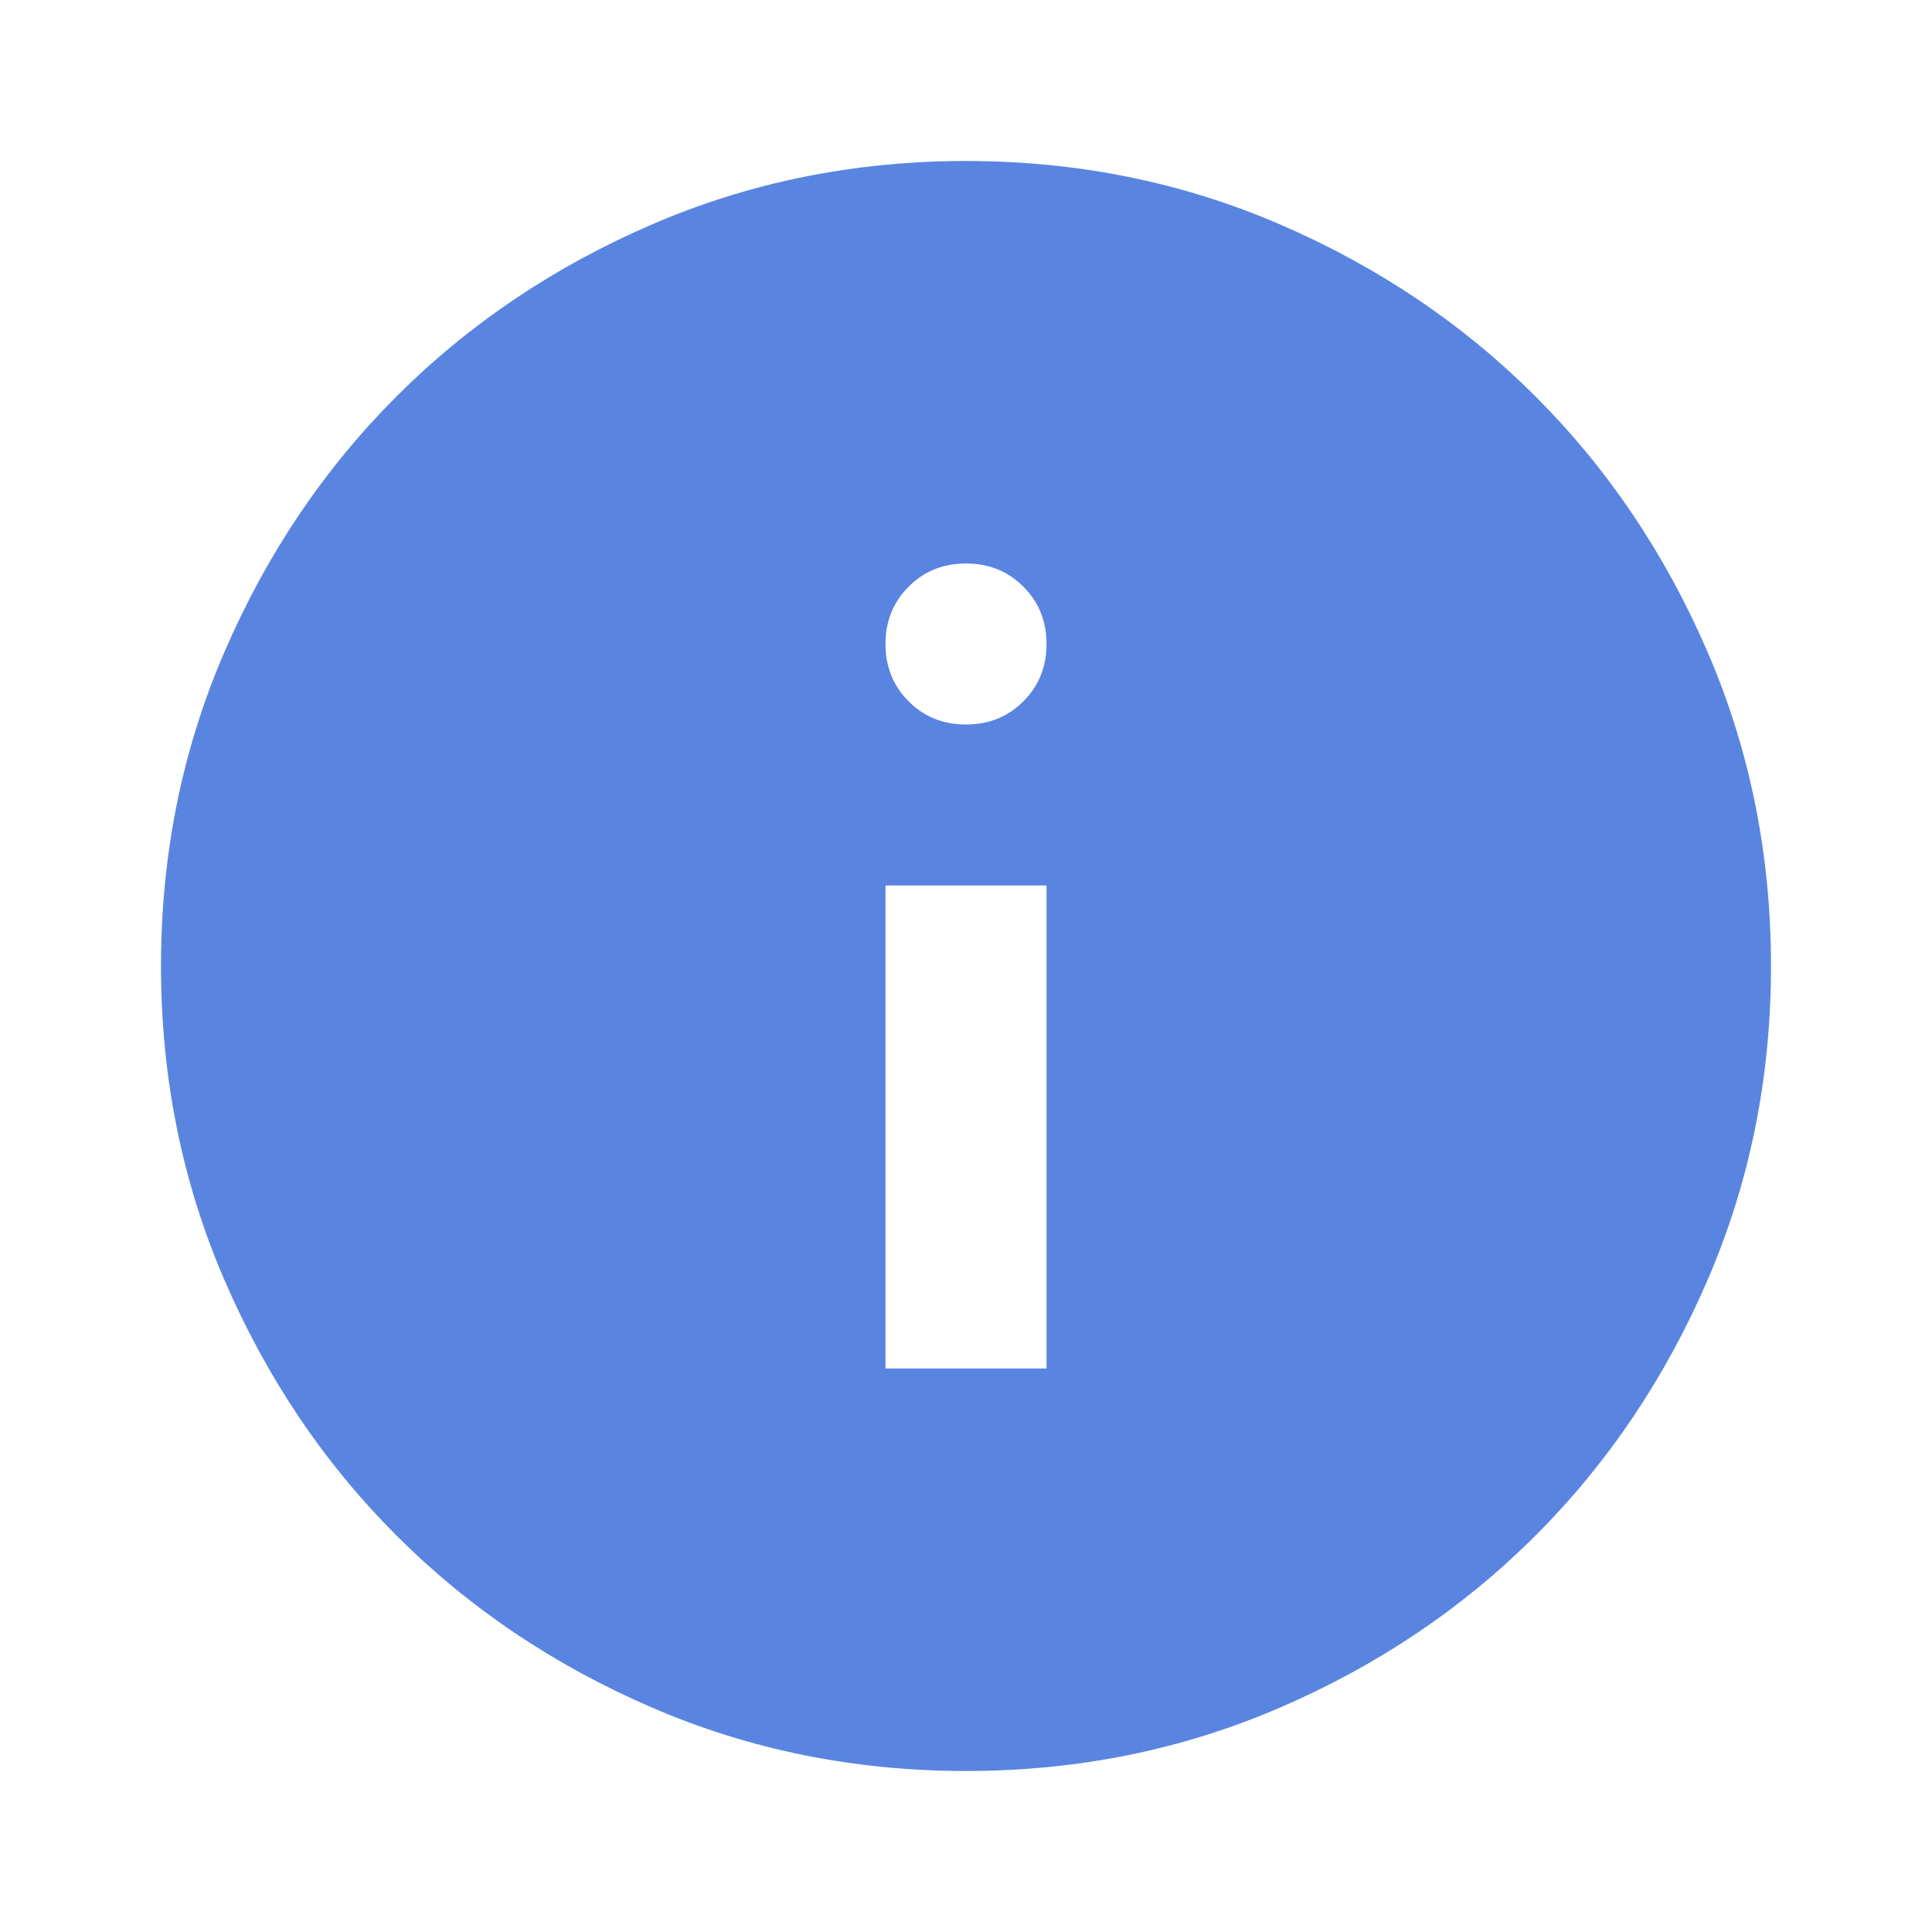
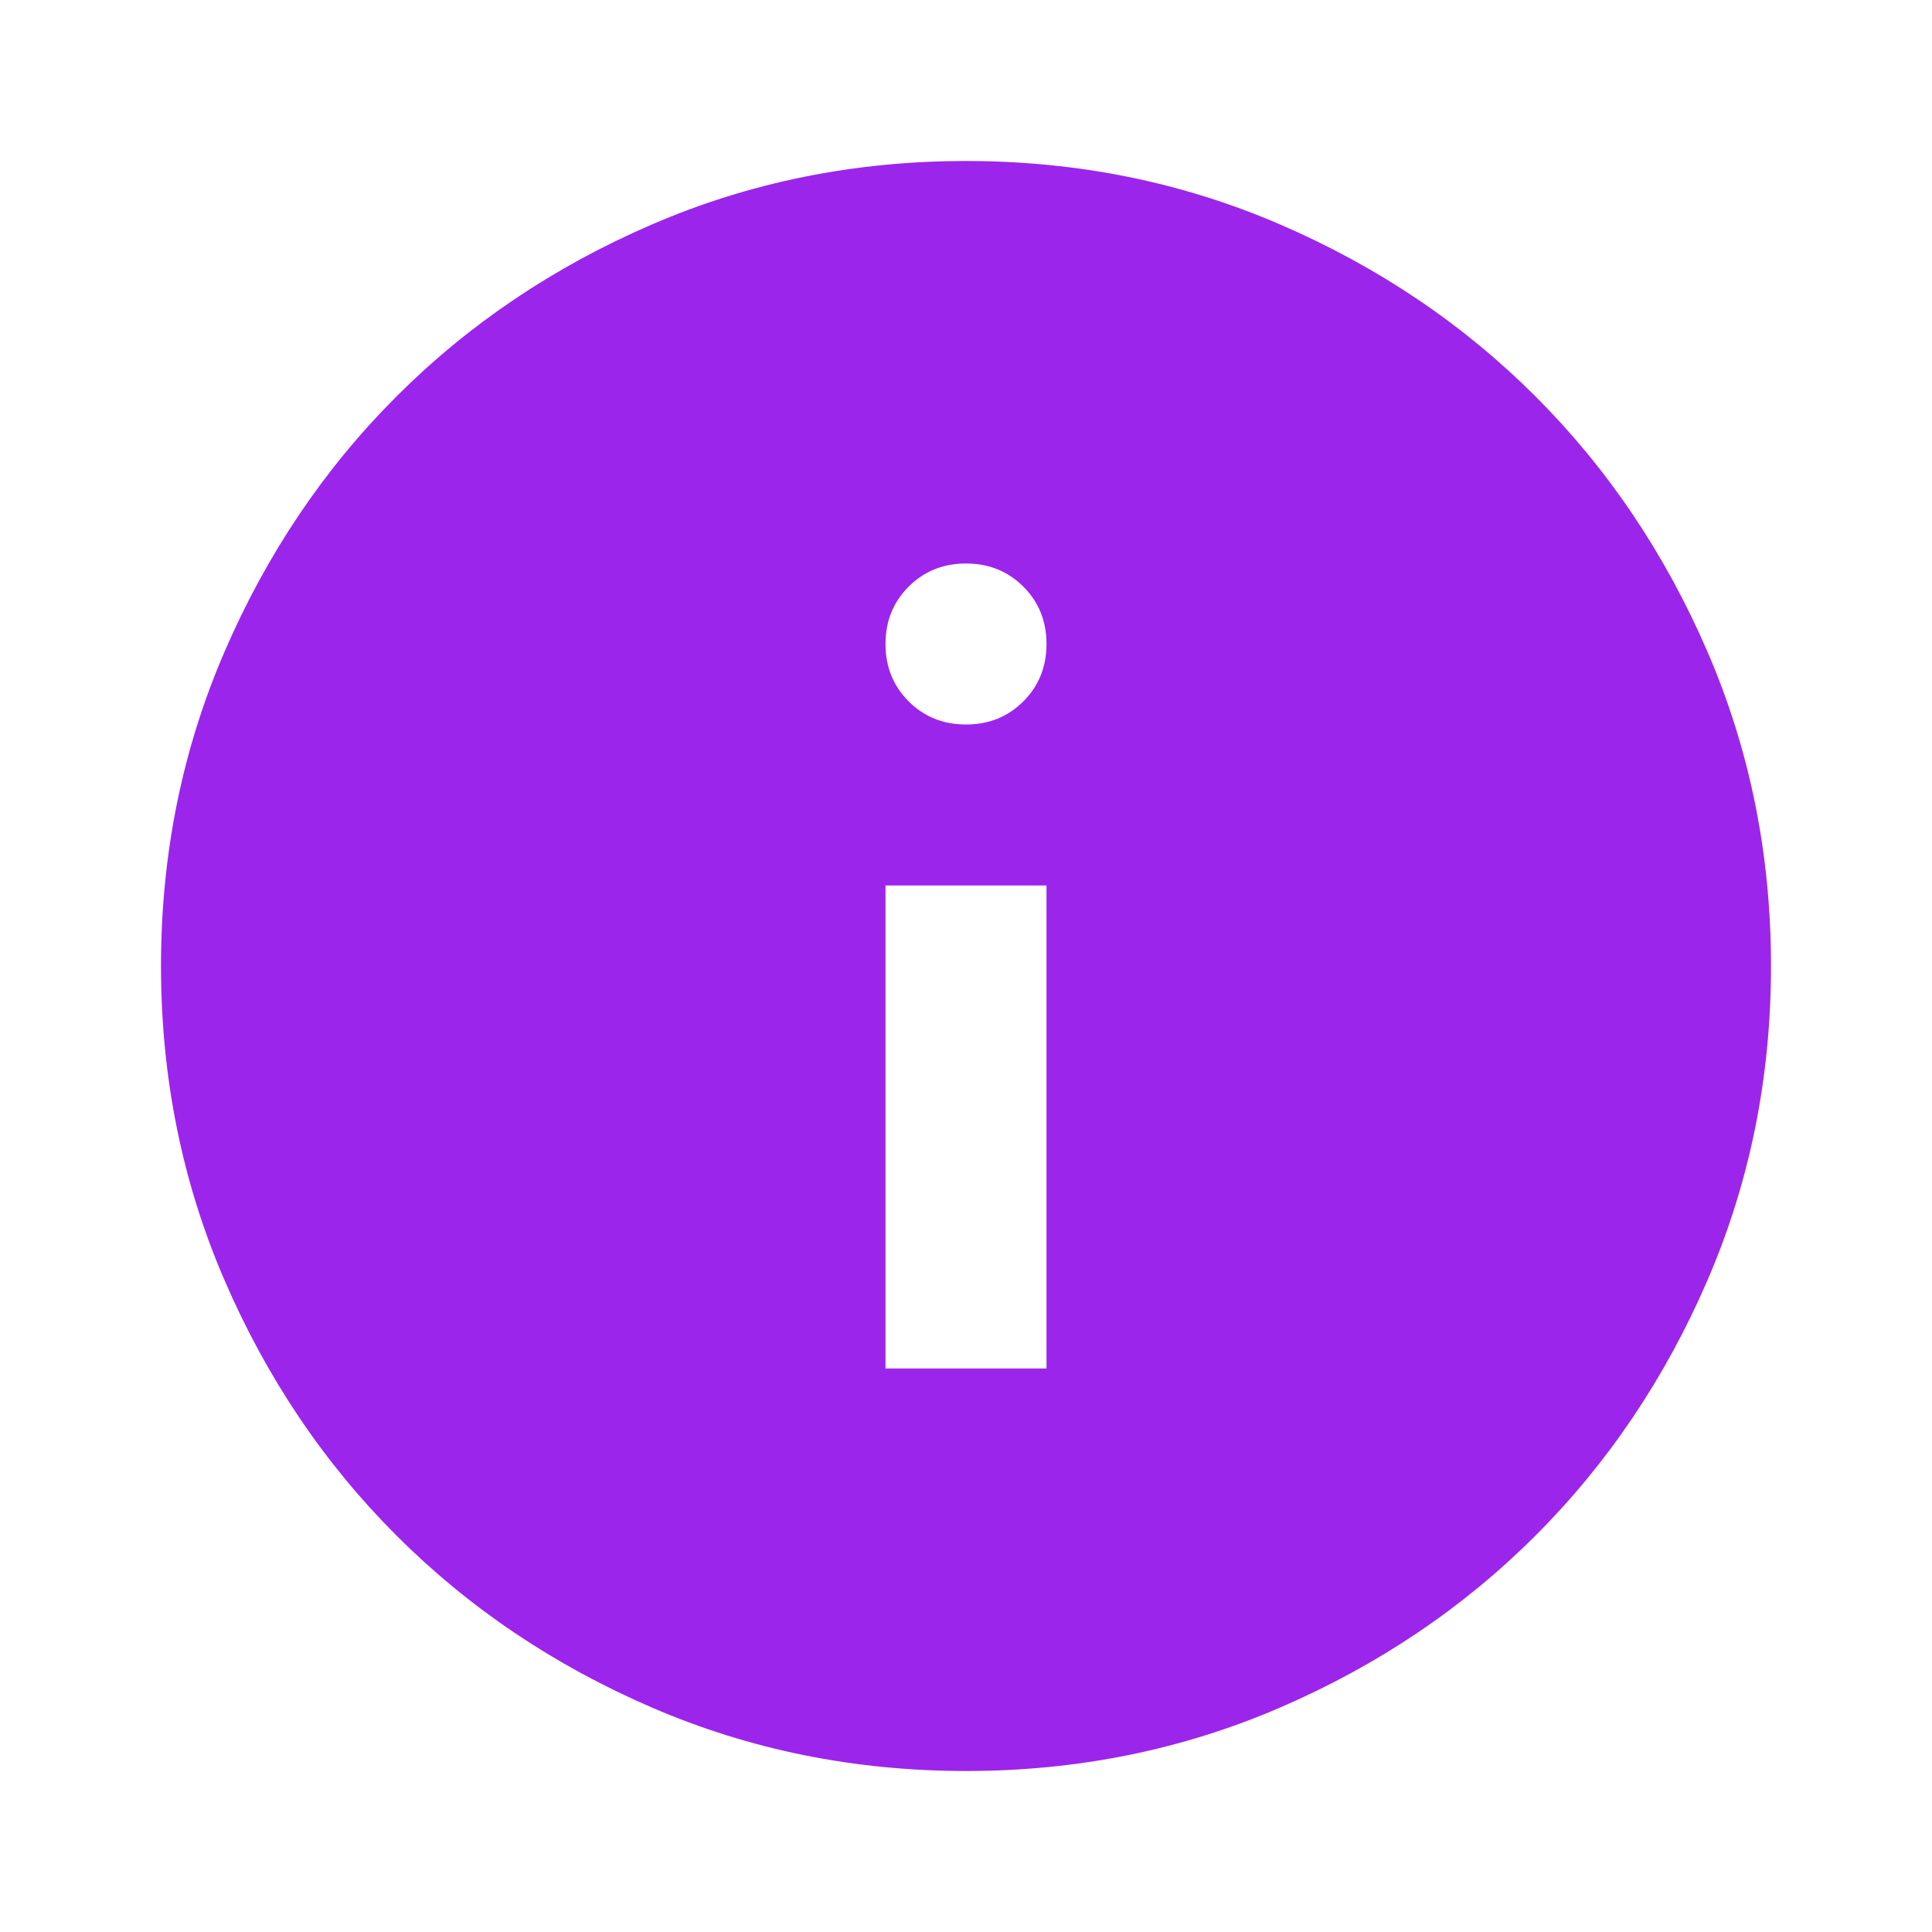
- <svg xmlns="http://www.w3.org/2000/svg" height="24px" viewBox="0 -960 960 960" width="24px" fill="#5985E1">
+ <svg xmlns="http://www.w3.org/2000/svg" height="24px" viewBox="0 -960 960 960" width="24px" fill="#9c25ebff">
  <path d="M440-280h80v-240h-80v240Zm40-320q17 0 28.5-11.5T520-640q0-17-11.5-28.5T480-680q-17 0-28.5 11.5T440-640q0 17 11.5 28.5T480-600Zm0 520q-83 0-156-31.5T197-197q-54-54-85.5-127T80-480q0-83 31.5-156T197-763q54-54 127-85.5T480-880q83 0 156 31.5T763-763q54 54 85.5 127T880-480q0 83-31.5 156T763-197q-54 54-127 85.5T480-80Z" />
</svg>
